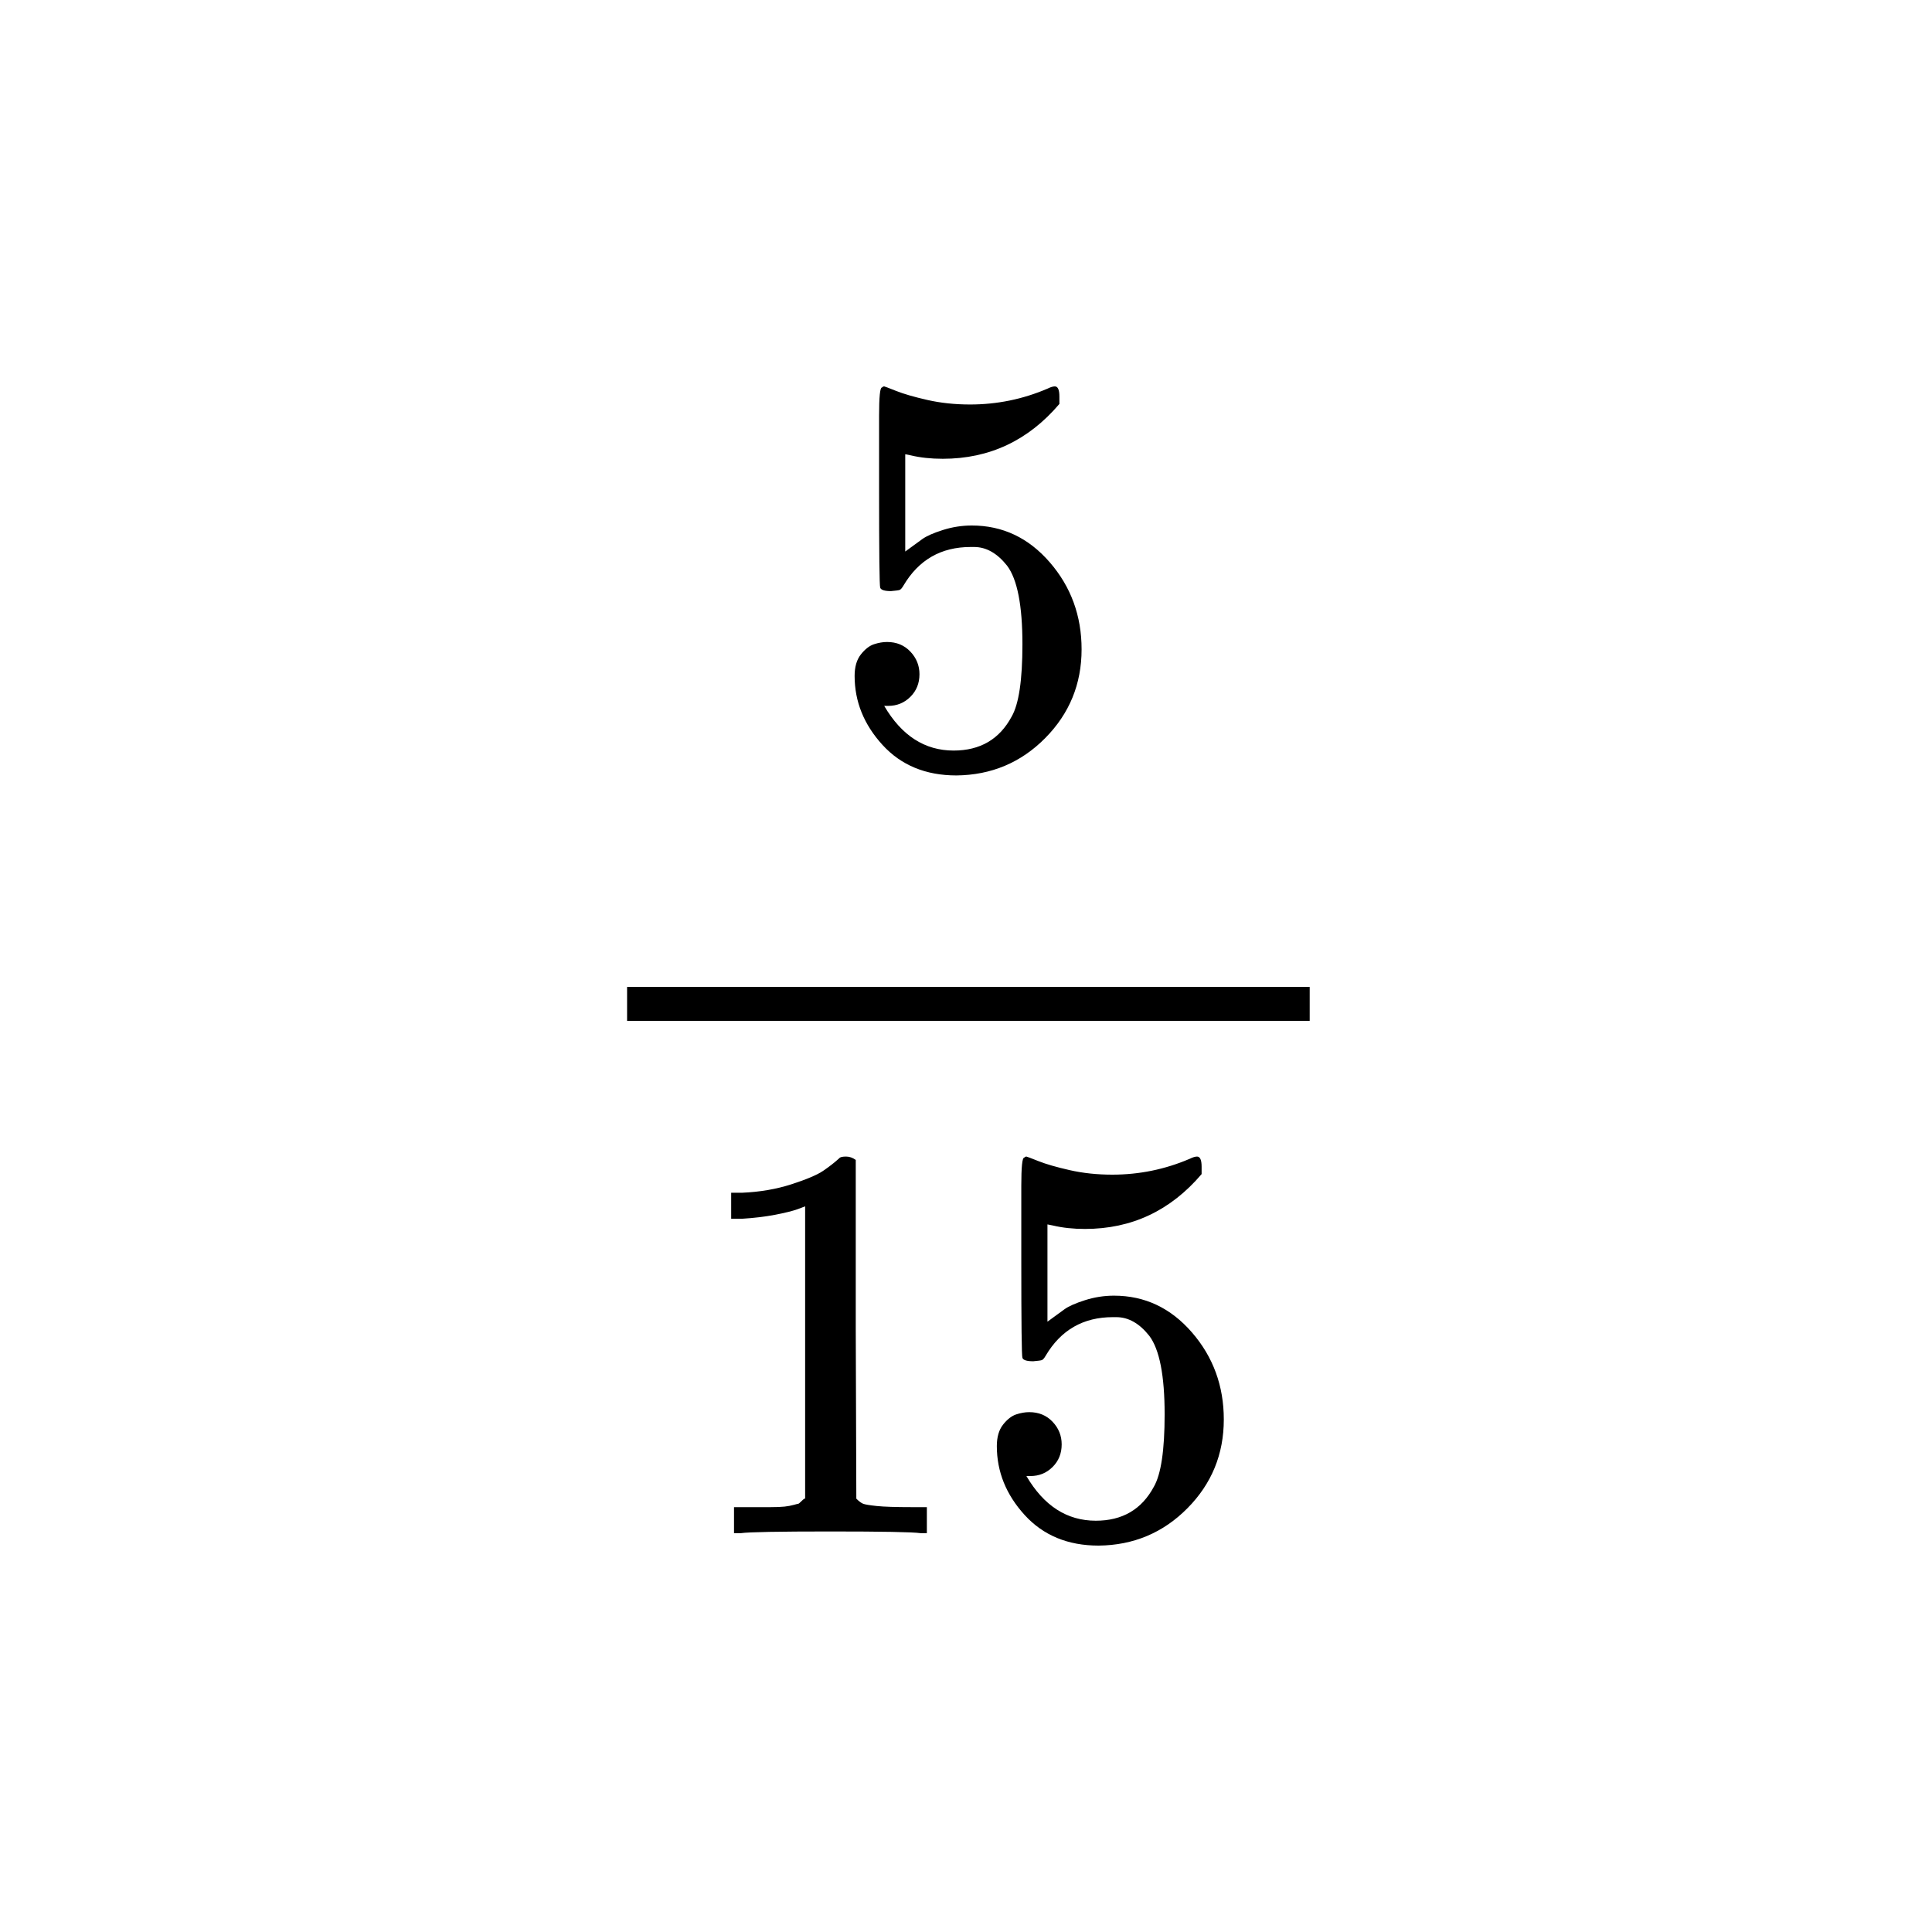
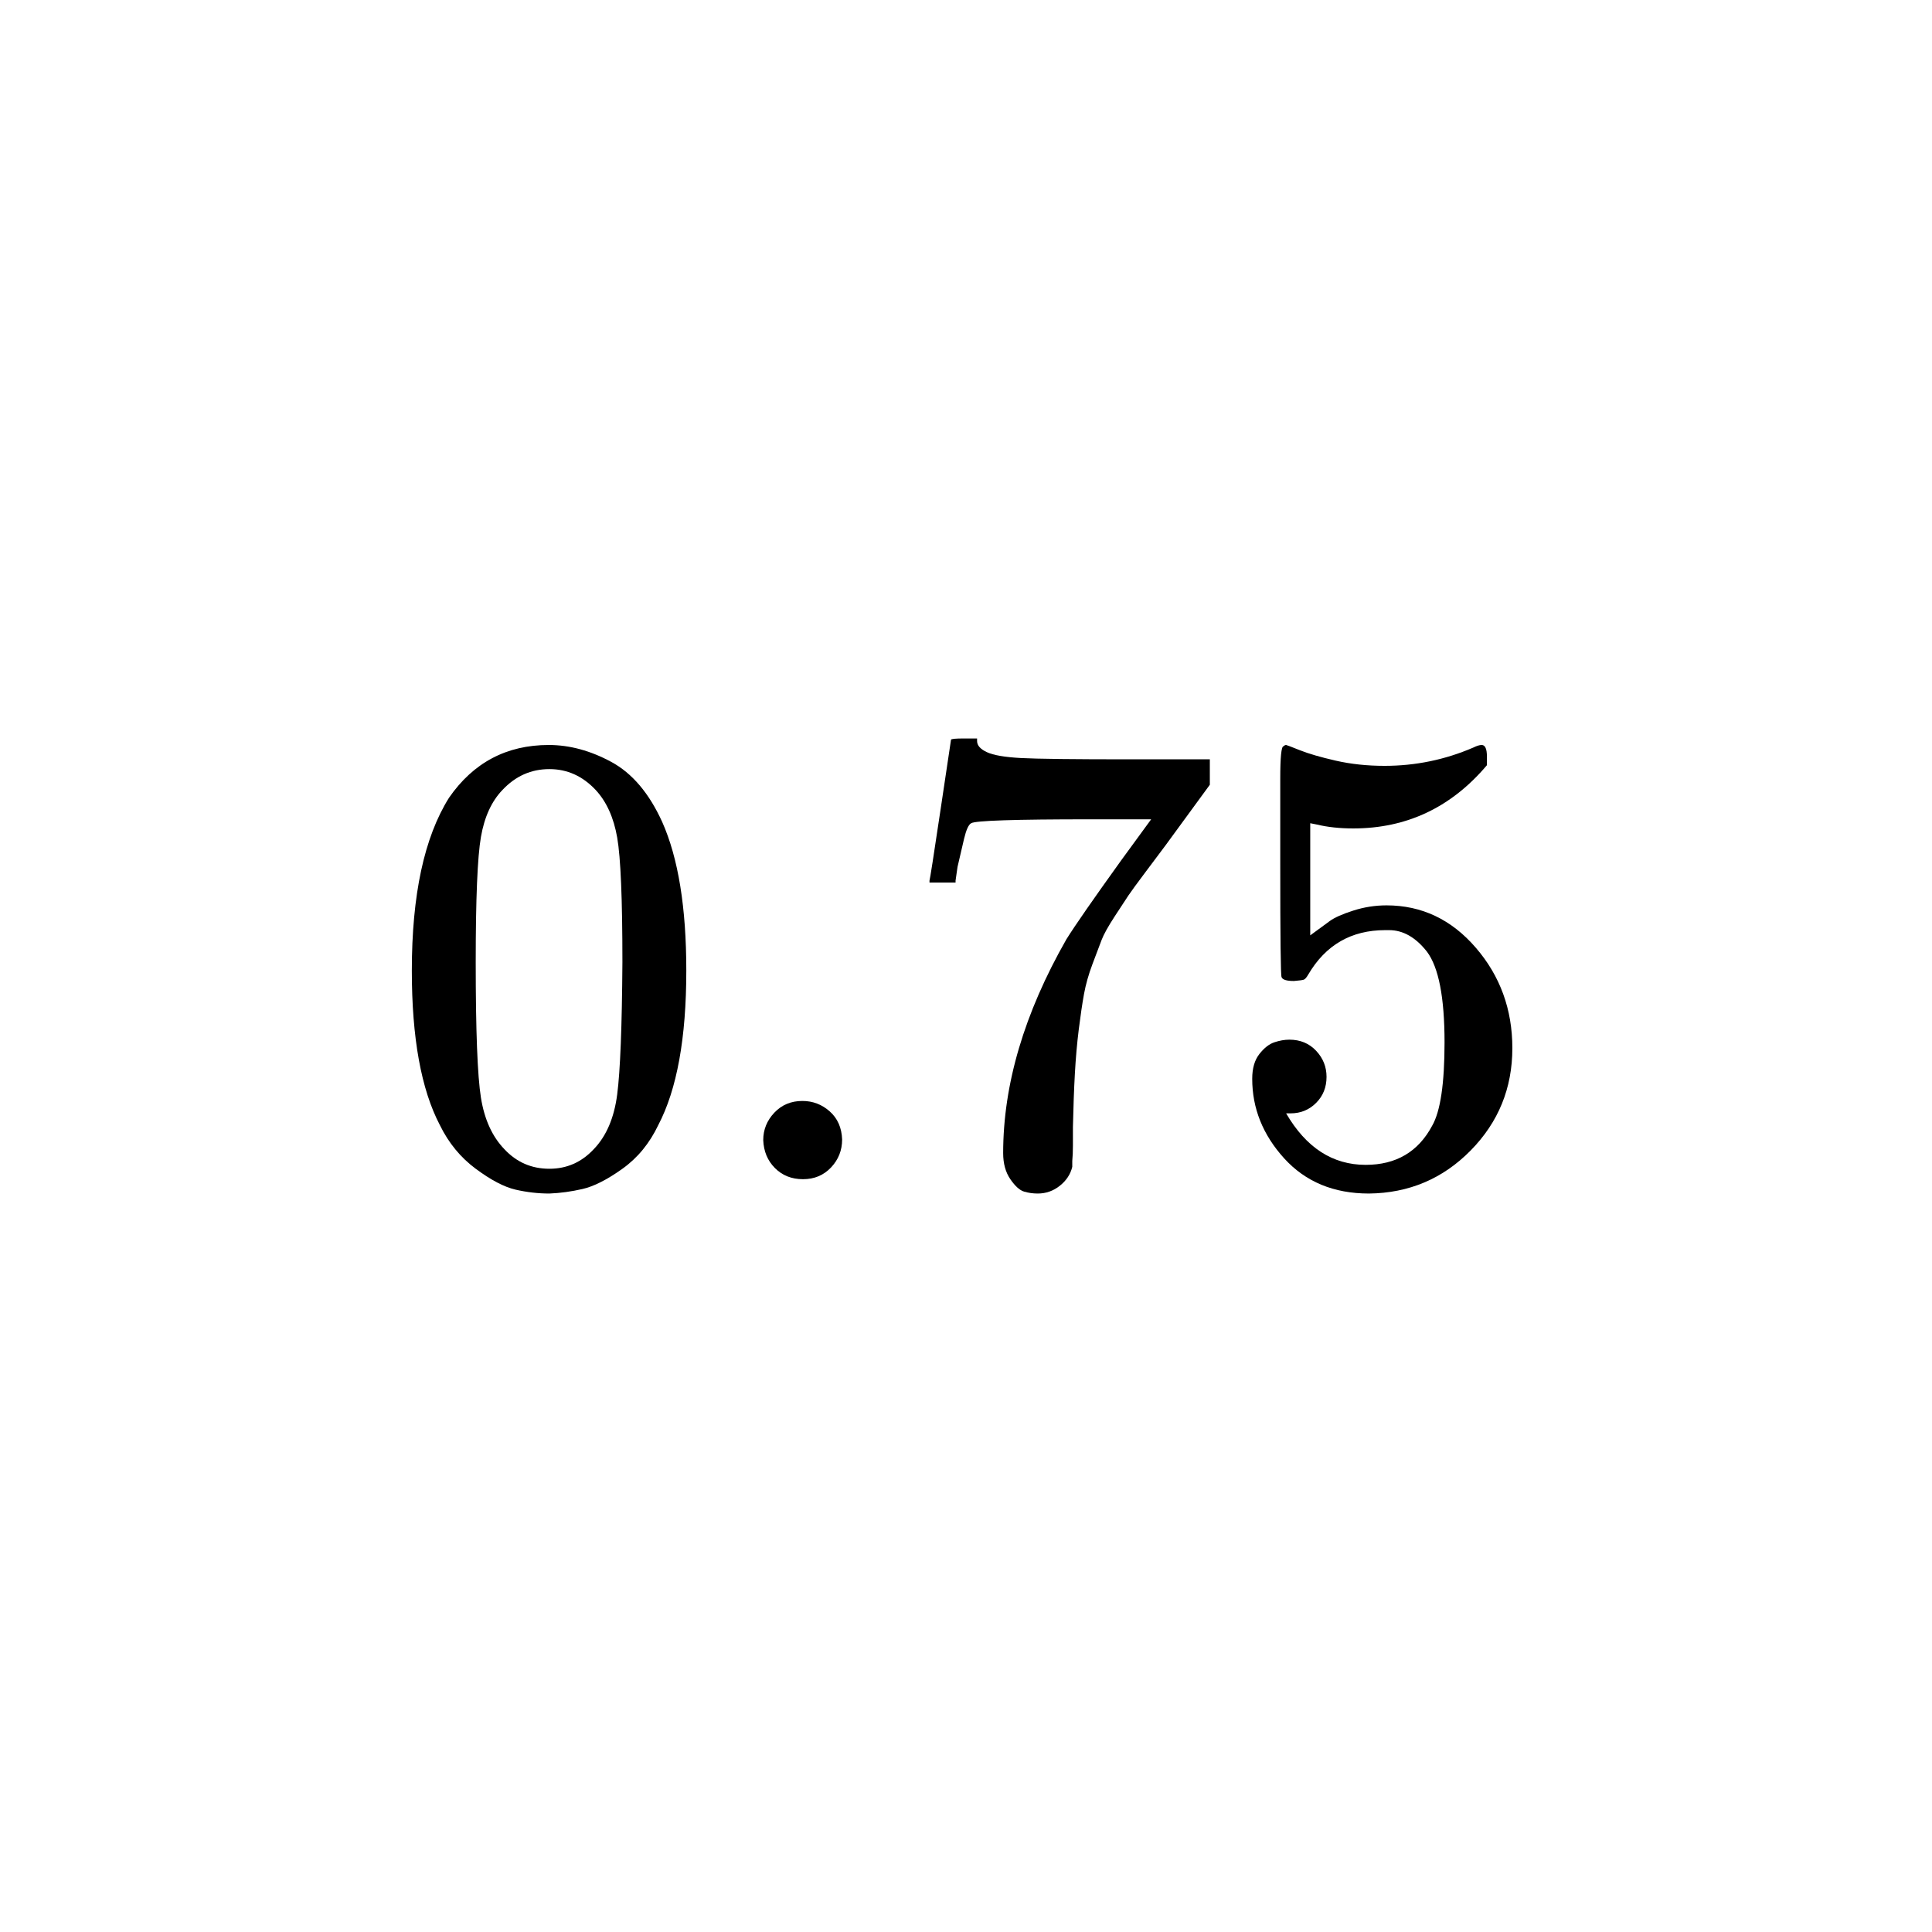
<svg xmlns="http://www.w3.org/2000/svg" width="1000" zoomAndPan="magnify" viewBox="0 0 750 750" height="1000" preserveAspectRatio="xMidYMid meet" version="1.0">
  <rect x="-75" width="900" fill="#ffffff" y="-75" height="900" fill-opacity="1" />
  <rect x="-75" width="900" fill="#ffffff" y="-75" height="900" fill-opacity="1" />
-   <path fill="#000000" d="M 356.938 261.73 C 356.938 265.242 355.758 268.172 353.402 270.512 C 351.047 272.855 348.176 274.023 344.789 274.023 L 343.246 274.023 C 350.016 285.586 358.996 291.367 370.184 291.367 C 380.488 291.367 388 286.977 392.711 278.195 C 395.508 273.367 396.906 264 396.906 250.098 C 396.906 235.023 394.918 224.855 390.941 219.586 C 387.113 214.758 382.844 212.34 378.133 212.34 L 376.809 212.34 C 365.328 212.34 356.641 217.316 350.754 227.27 C 350.164 228.293 349.648 228.879 349.207 229.023 C 348.766 229.172 347.66 229.316 345.895 229.465 C 343.391 229.465 341.992 229.023 341.699 228.145 C 341.402 227.562 341.258 214.758 341.258 189.73 L 341.258 161.414 C 341.258 154.098 341.625 150.438 342.359 150.438 C 342.656 150.145 342.949 150 343.246 150 C 343.391 150 344.938 150.586 347.883 151.758 C 350.824 152.926 354.875 154.098 360.027 155.27 C 365.18 156.438 370.699 157.023 376.59 157.023 C 387.043 157.023 397.051 154.977 406.621 150.879 C 407.797 150.293 408.754 150 409.492 150 C 410.668 150 411.258 151.316 411.258 153.953 L 411.258 156.805 C 399.188 171 384.098 178.098 365.988 178.098 C 361.426 178.098 357.305 177.66 353.625 176.781 L 351.414 176.34 L 351.414 214.098 C 354.211 212.047 356.422 210.438 358.039 209.27 C 359.66 208.098 362.309 206.926 365.988 205.758 C 369.668 204.586 373.422 204 377.25 204 C 389.176 204 399.262 208.758 407.504 218.27 C 415.75 227.781 419.871 239.047 419.871 252.074 C 419.871 265.535 415.16 277.023 405.738 286.535 C 396.316 296.047 384.832 300.879 371.289 301.023 C 359.363 301.023 349.797 297.074 342.582 289.172 C 335.367 281.27 331.762 272.34 331.762 262.391 C 331.762 258.879 332.57 256.098 334.191 254.047 C 335.809 252 337.504 250.684 339.27 250.098 C 341.035 249.512 342.73 249.219 344.348 249.219 C 348.027 249.219 351.047 250.465 353.402 252.953 C 355.758 255.438 356.938 258.367 356.938 261.73 Z M 356.938 261.73 " fill-opacity="1" fill-rule="nonzero" />
-   <path fill="#000000" d="M 312.551 468.293 L 309.68 469.391 C 307.617 470.121 304.672 470.855 300.848 471.586 C 297.02 472.316 292.75 472.828 288.039 473.121 L 283.844 473.121 L 283.844 463.023 L 288.039 463.023 C 294.957 462.73 301.363 461.633 307.25 459.73 C 313.141 457.828 317.262 456.074 319.617 454.465 C 321.973 452.855 324.031 451.242 325.801 449.633 C 326.094 449.195 326.977 448.977 328.449 448.977 C 329.773 448.977 331.027 449.414 332.203 450.293 L 332.203 515.926 L 332.426 581.781 C 333.453 582.805 334.336 583.465 335.074 583.758 C 335.809 584.047 337.578 584.34 340.375 584.633 C 343.172 584.926 347.734 585.074 354.066 585.074 L 359.805 585.074 L 359.805 595.172 L 357.379 595.172 C 354.285 594.73 342.582 594.512 322.266 594.512 C 302.246 594.512 290.688 594.73 287.598 595.172 L 284.945 595.172 L 284.945 585.074 L 290.688 585.074 C 293.926 585.074 296.723 585.074 299.078 585.074 C 301.434 585.074 303.273 585 304.602 584.855 C 305.926 584.707 307.102 584.488 308.133 584.195 C 309.164 583.902 309.754 583.758 309.898 583.758 C 310.047 583.758 310.488 583.391 311.227 582.66 C 311.961 581.926 312.402 581.633 312.551 581.781 Z M 312.551 468.293 " fill-opacity="1" fill-rule="nonzero" />
-   <path fill="#000000" d="M 412.141 560.707 C 412.141 564.219 410.965 567.145 408.609 569.488 C 406.254 571.828 403.383 573 399.996 573 L 398.449 573 C 405.223 584.562 414.203 590.34 425.391 590.34 C 435.695 590.34 443.203 585.953 447.914 577.172 C 450.711 572.34 452.109 562.977 452.109 549.074 C 452.109 534 450.125 523.828 446.148 518.562 C 442.32 513.73 438.051 511.316 433.34 511.316 L 432.016 511.316 C 420.531 511.316 411.848 516.293 405.957 526.242 C 405.371 527.27 404.855 527.855 404.414 528 C 403.973 528.145 402.867 528.293 401.102 528.438 C 398.598 528.438 397.199 528 396.906 527.121 C 396.609 526.535 396.465 513.73 396.465 488.707 L 396.465 460.391 C 396.465 453.074 396.832 449.414 397.566 449.414 C 397.863 449.121 398.156 448.977 398.449 448.977 C 398.598 448.977 400.145 449.562 403.086 450.73 C 406.031 451.902 410.082 453.074 415.234 454.242 C 420.387 455.414 425.906 456 431.797 456 C 442.246 456 452.258 453.953 461.828 449.855 C 463.004 449.27 463.961 448.977 464.699 448.977 C 465.875 448.977 466.465 450.293 466.465 452.926 L 466.465 455.781 C 454.395 469.977 439.305 477.074 421.195 477.074 C 416.633 477.074 412.508 476.633 408.828 475.758 L 406.621 475.316 L 406.621 513.074 C 409.418 511.023 411.625 509.414 413.246 508.242 C 414.863 507.074 417.516 505.902 421.195 504.73 C 424.875 503.562 428.629 502.977 432.457 502.977 C 444.383 502.977 454.465 507.73 462.711 517.242 C 470.953 526.758 475.078 538.023 475.078 551.047 C 475.078 564.512 470.367 576 460.945 585.512 C 451.523 595.023 440.039 599.855 426.496 600 C 414.57 600 405 596.047 397.789 588.145 C 390.574 580.242 386.969 571.316 386.969 561.367 C 386.969 557.855 387.777 555.074 389.398 553.023 C 391.016 550.977 392.711 549.66 394.477 549.074 C 396.242 548.488 397.934 548.195 399.555 548.195 C 403.234 548.195 406.254 549.438 408.609 551.926 C 410.965 554.414 412.141 557.34 412.141 560.707 Z M 412.141 560.707 " fill-opacity="1" fill-rule="nonzero" />
-   <path fill="#000000" d="M 243.434 396.293 L 508.422 396.293 L 508.422 383.121 L 243.434 383.121 Z M 243.434 396.293 " fill-opacity="1" fill-rule="nonzero" />
+   <path fill="#000000" d="M 174.297 309.703 C 183.746 296.035 196.652 289.203 213.02 289.203 C 221.121 289.203 229.219 291.395 237.316 295.781 C 245.418 300.168 251.996 307.93 257.059 319.066 C 263.301 333.07 266.422 352.305 266.422 376.773 C 266.422 402.926 262.797 422.918 255.539 436.754 C 252.164 443.84 247.523 449.492 241.621 453.711 C 235.715 457.93 230.566 460.547 226.18 461.559 C 221.793 462.57 217.492 463.16 213.273 463.328 C 208.887 463.328 204.5 462.824 200.113 461.812 C 195.727 460.797 190.578 458.098 184.672 453.711 C 178.77 449.324 174.129 443.672 170.754 436.754 C 163.5 422.918 159.871 402.926 159.871 376.773 C 159.871 347.414 164.68 325.055 174.297 309.703 Z M 231.242 306.664 C 226.18 301.266 220.191 298.566 213.273 298.566 C 206.188 298.566 200.113 301.266 195.051 306.664 C 190.832 311.051 188.047 317.125 186.699 324.887 C 185.348 332.648 184.672 348.848 184.672 373.48 C 184.672 400.141 185.348 417.688 186.699 426.125 C 188.047 434.562 191.086 441.227 195.809 446.121 C 200.535 451.18 206.355 453.711 213.273 453.711 C 220.023 453.711 225.758 451.18 230.484 446.121 C 235.375 441.059 238.414 433.973 239.594 424.859 C 240.777 415.75 241.449 398.621 241.621 373.48 C 241.621 349.016 240.945 332.902 239.594 325.141 C 238.246 317.379 235.461 311.219 231.242 306.664 Z M 231.242 306.664 " fill-opacity="1" fill-rule="nonzero" />
+   <path fill="#000000" d="M 296.289 442.574 C 296.289 438.527 297.723 434.984 300.59 431.945 C 303.457 428.91 307.086 427.391 311.473 427.391 C 315.523 427.391 319.066 428.738 322.102 431.441 C 325.141 434.141 326.742 437.766 326.914 442.324 C 326.914 446.543 325.477 450.168 322.609 453.207 C 319.742 456.242 316.113 457.762 311.727 457.762 C 307.34 457.762 303.711 456.328 300.844 453.457 C 297.977 450.59 296.457 446.965 296.289 442.574 Z M 296.289 442.574 " fill-opacity="1" fill-rule="nonzero" />
+   <path fill="#000000" d="M 360.828 341.844 C 360.996 341.508 362.43 332.312 365.129 314.258 L 369.18 287.176 C 369.18 286.84 370.867 286.672 374.242 286.672 L 379.301 286.672 L 379.301 287.684 C 379.301 289.371 380.566 290.805 383.098 291.984 C 385.629 293.168 390.016 293.926 396.262 294.262 C 402.504 294.602 416.762 294.77 439.031 294.77 L 469.656 294.77 L 469.656 304.641 L 452.445 328.18 C 450.93 330.203 448.398 333.578 444.855 338.301 C 441.309 343.027 439.031 346.148 438.02 347.664 C 437.008 349.184 435.234 351.883 432.707 355.766 C 430.176 359.645 428.488 362.684 427.645 364.875 C 426.801 367.07 425.617 370.191 424.102 374.242 C 422.582 378.289 421.484 382.172 420.809 385.883 C 420.137 389.594 419.461 394.152 418.785 399.551 C 418.109 404.949 417.605 410.688 417.266 416.762 C 416.93 422.836 416.676 429.754 416.508 437.516 C 416.508 439.875 416.508 442.238 416.508 444.602 C 416.508 446.965 416.422 448.988 416.254 450.676 L 416.254 452.953 C 415.578 455.82 413.977 458.27 411.445 460.293 C 408.914 462.316 406.047 463.328 402.84 463.328 C 400.984 463.328 399.211 463.078 397.523 462.57 C 395.84 462.062 394.066 460.461 392.211 457.762 C 390.355 455.062 389.426 451.688 389.426 447.637 C 389.426 420.98 397.609 393.309 413.977 364.625 C 417.352 359.223 424.438 349.016 435.234 334 L 446.879 318.055 L 423.34 318.055 C 393.98 318.055 378.543 318.559 377.023 319.574 C 376.012 320.078 375.086 322.105 374.242 325.648 C 373.398 329.191 372.555 332.816 371.711 336.531 L 370.949 341.844 L 370.949 342.605 L 360.828 342.605 Z M 360.828 341.844 " fill-opacity="1" fill-rule="nonzero" />
+   <path fill="#000000" d="M 514.961 418.027 C 514.961 422.074 513.609 425.449 510.91 428.148 C 508.211 430.848 504.922 432.199 501.039 432.199 L 499.27 432.199 C 507.031 445.527 517.324 452.195 530.145 452.195 C 541.957 452.195 550.562 447.133 555.961 437.008 C 559.168 431.441 560.77 420.641 560.77 404.613 C 560.77 387.234 558.492 375.508 553.938 369.434 C 549.551 363.863 544.656 361.078 539.258 361.078 L 537.738 361.078 C 524.578 361.078 514.625 366.816 507.875 378.289 C 507.199 379.473 506.609 380.145 506.102 380.316 C 505.598 380.484 504.332 380.652 502.305 380.82 C 499.438 380.82 497.836 380.316 497.496 379.301 C 497.16 378.629 496.992 363.863 496.992 335.012 L 496.992 302.363 C 496.992 293.926 497.414 289.707 498.258 289.707 C 498.594 289.371 498.93 289.203 499.27 289.203 C 499.438 289.203 501.211 289.875 504.582 291.227 C 507.957 292.574 512.598 293.926 518.504 295.277 C 524.41 296.625 530.738 297.301 537.484 297.301 C 549.465 297.301 560.938 294.938 571.906 290.215 C 573.258 289.539 574.352 289.203 575.195 289.203 C 576.547 289.203 577.223 290.719 577.223 293.758 L 577.223 297.047 C 563.387 313.414 546.09 321.598 525.336 321.598 C 520.105 321.598 515.383 321.09 511.164 320.078 L 508.633 319.574 L 508.633 363.105 C 511.84 360.742 514.371 358.887 516.227 357.535 C 518.082 356.188 521.121 354.836 525.336 353.488 C 529.555 352.137 533.859 351.461 538.246 351.461 C 551.914 351.461 563.469 356.945 572.918 367.914 C 582.367 378.879 587.094 391.871 587.094 406.891 C 587.094 422.414 581.691 435.656 570.895 446.625 C 560.094 457.594 546.934 463.16 531.41 463.328 C 517.746 463.328 506.777 458.773 498.508 449.664 C 490.242 440.551 486.109 430.258 486.109 418.785 C 486.109 414.734 487.035 411.531 488.891 409.168 C 490.746 406.805 492.688 405.285 494.715 404.613 C 496.738 403.938 498.68 403.598 500.535 403.598 C 504.754 403.598 508.211 405.035 510.91 407.902 C 513.609 410.77 514.961 414.145 514.961 418.027 Z M 514.961 418.027 " fill-opacity="1" fill-rule="nonzero" />
</svg>
